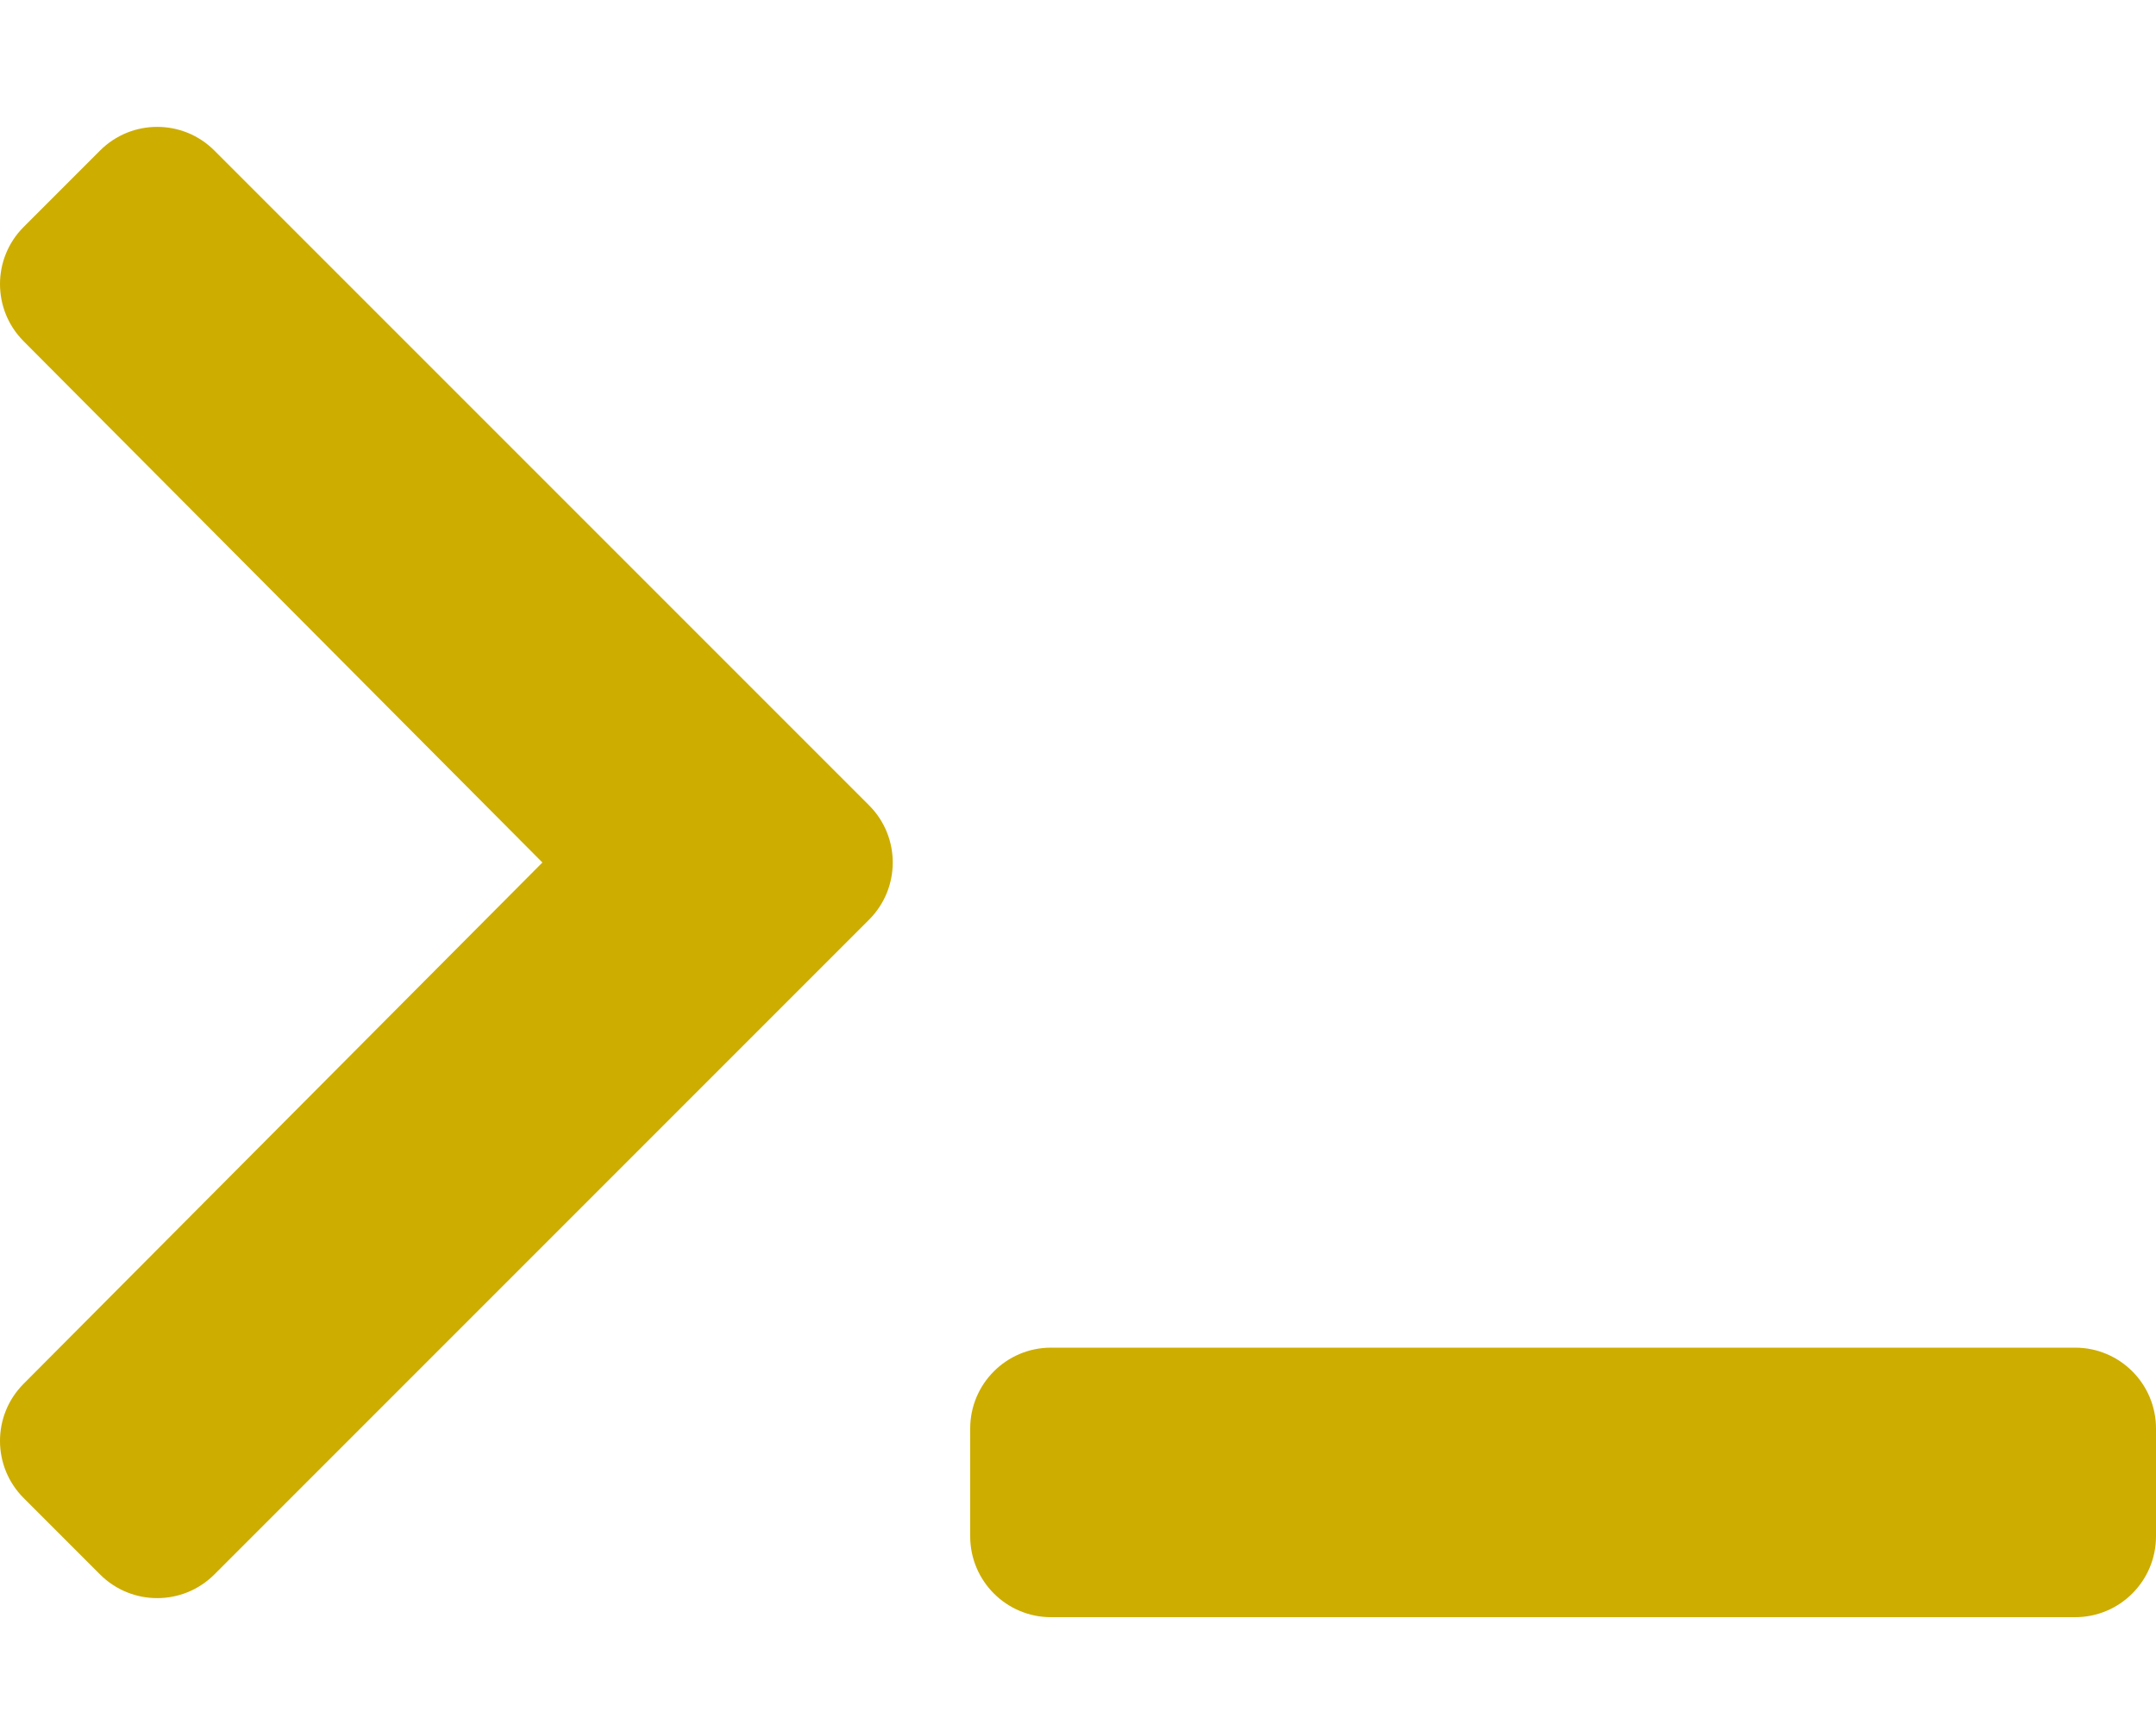
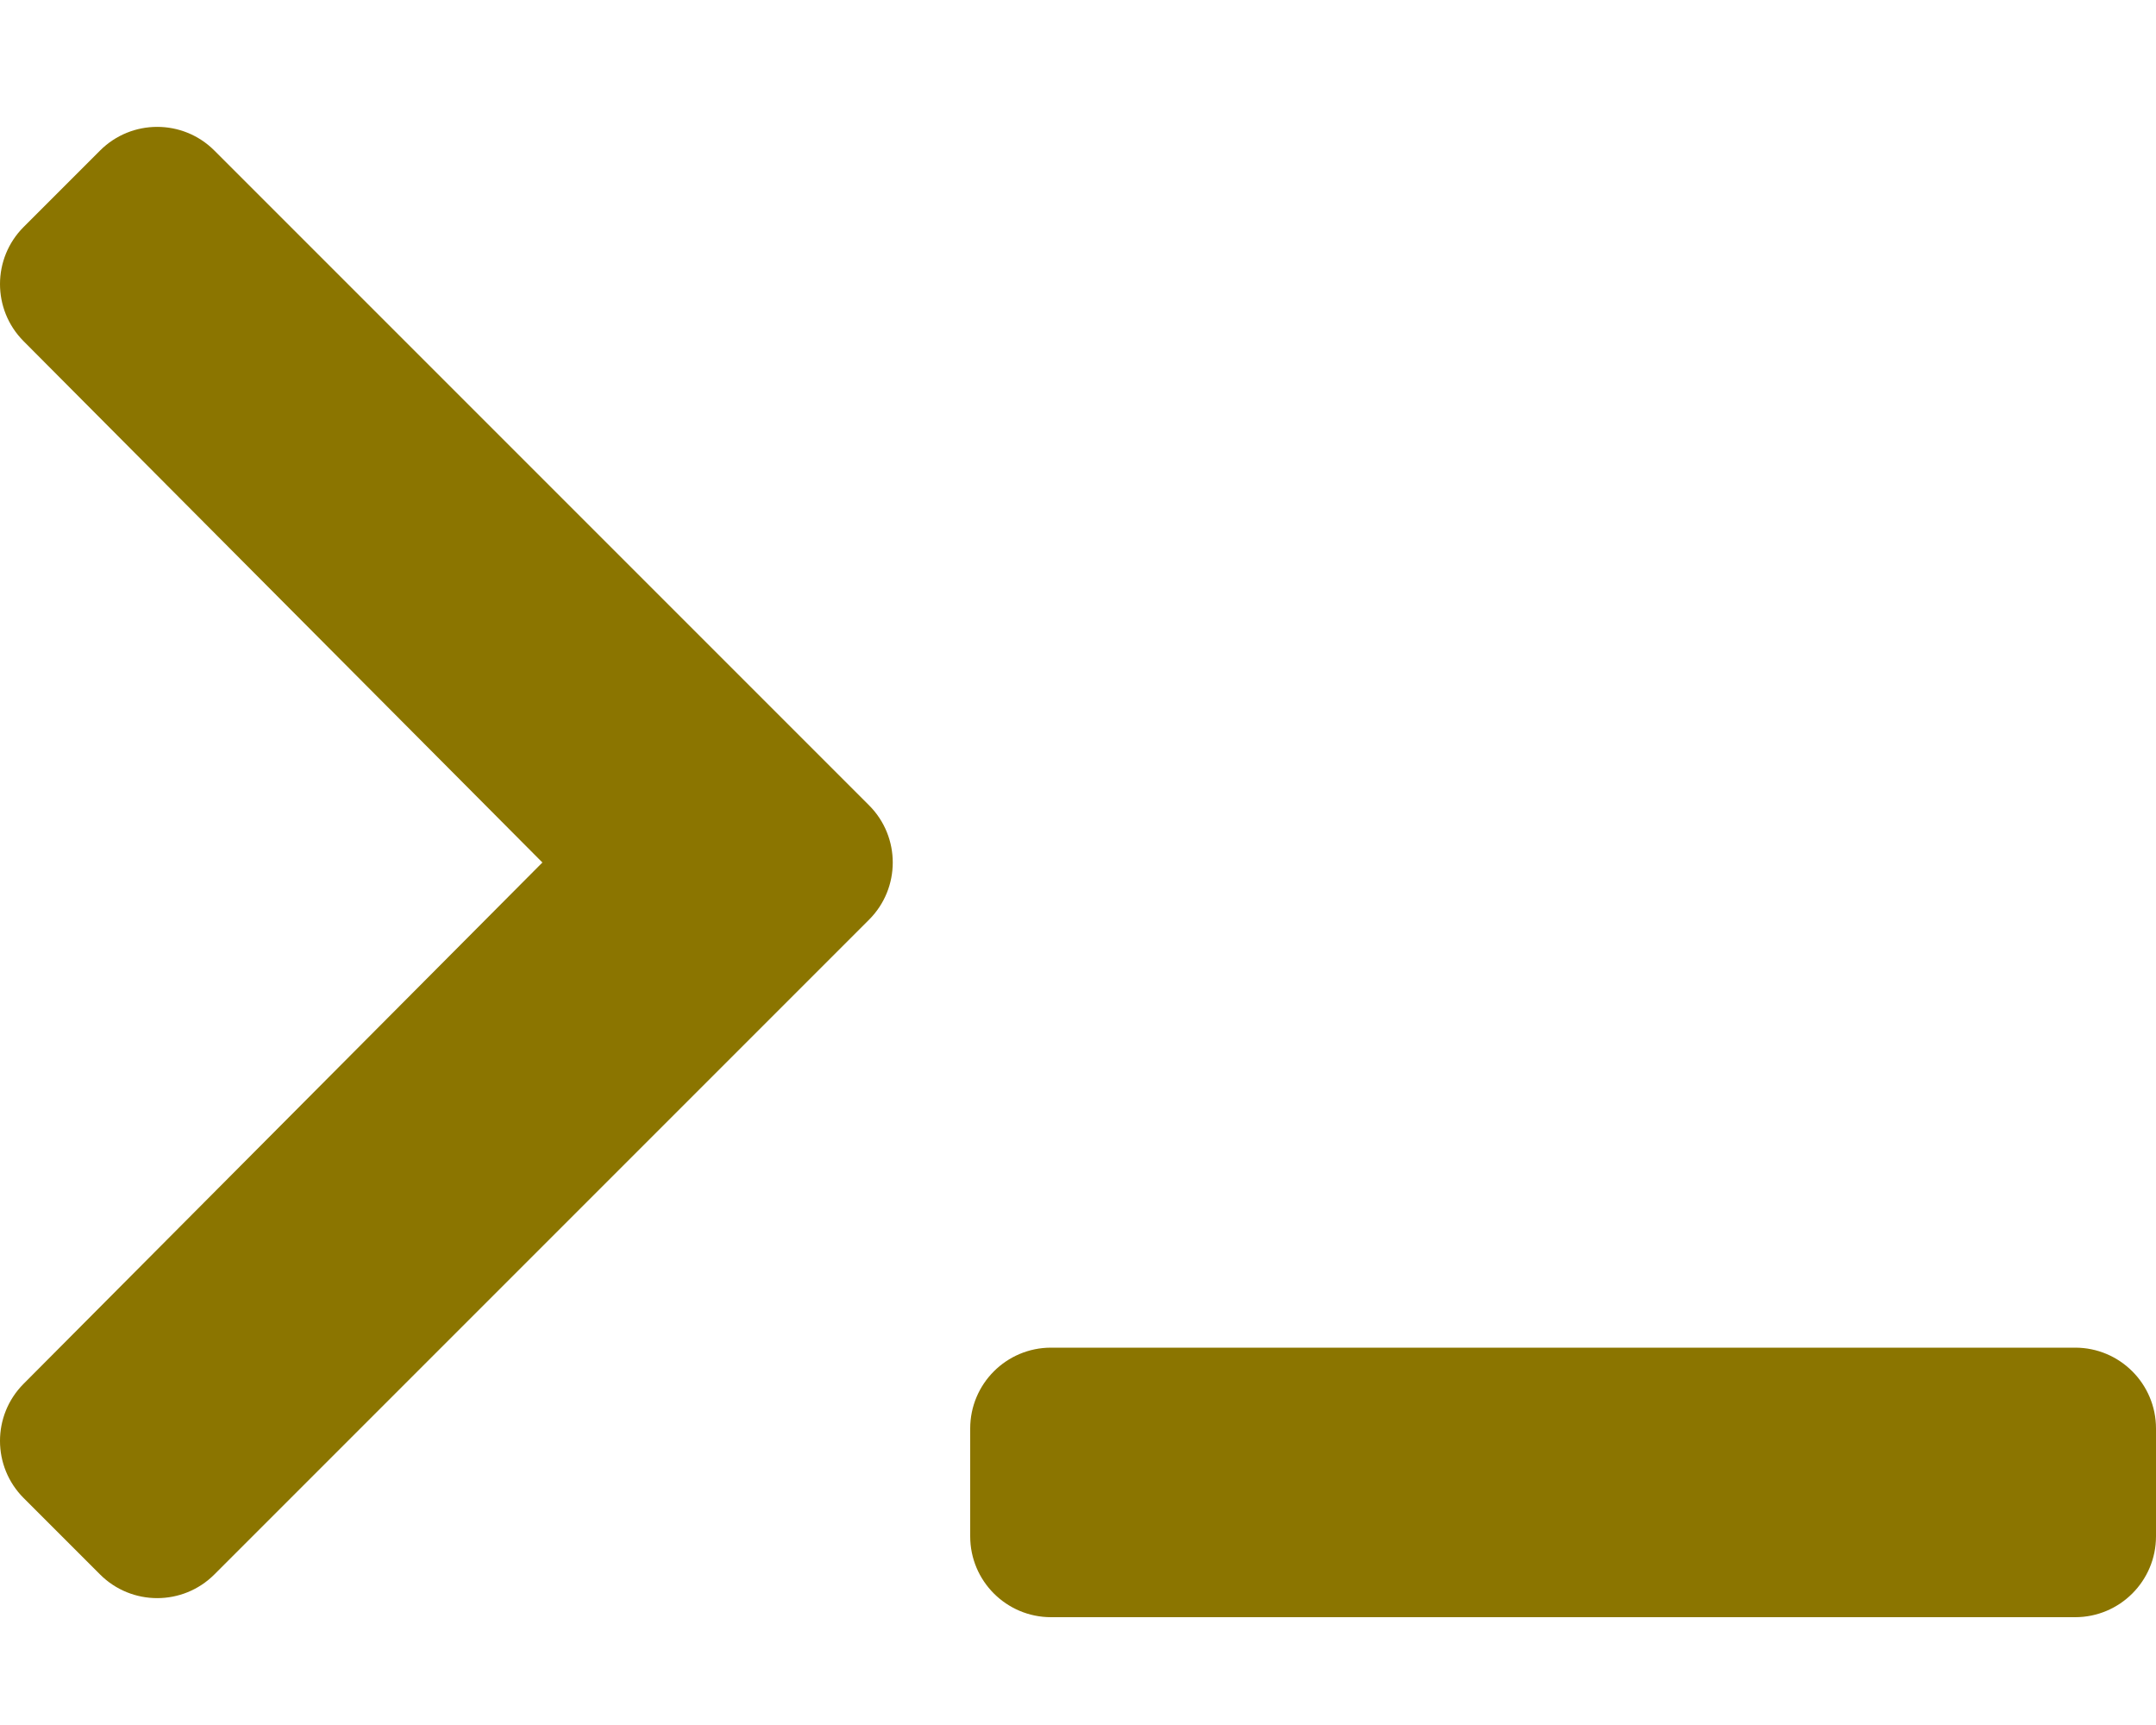
- <svg xmlns="http://www.w3.org/2000/svg" style="fill:#cdad00;" viewBox="0 0 640 512">
+ <svg xmlns="http://www.w3.org/2000/svg" style="fill:#8b7500;" viewBox="0 0 640 512">
  <path d="M257.981 272.971L63.638 467.314c-9.373 9.373-24.569 9.373-33.941 0L7.029 444.647c-9.357-9.357-9.375-24.522-.04-33.901L161.011 256 6.99 101.255c-9.335-9.379-9.317-24.544.04-33.901l22.667-22.667c9.373-9.373 24.569-9.373 33.941 0L257.981 239.03c9.373 9.372 9.373 24.568 0 33.941zM640 456v-32c0-13.255-10.745-24-24-24H312c-13.255 0-24 10.745-24 24v32c0 13.255 10.745 24 24 24h304c13.255 0 24-10.745 24-24z" />
</svg>
